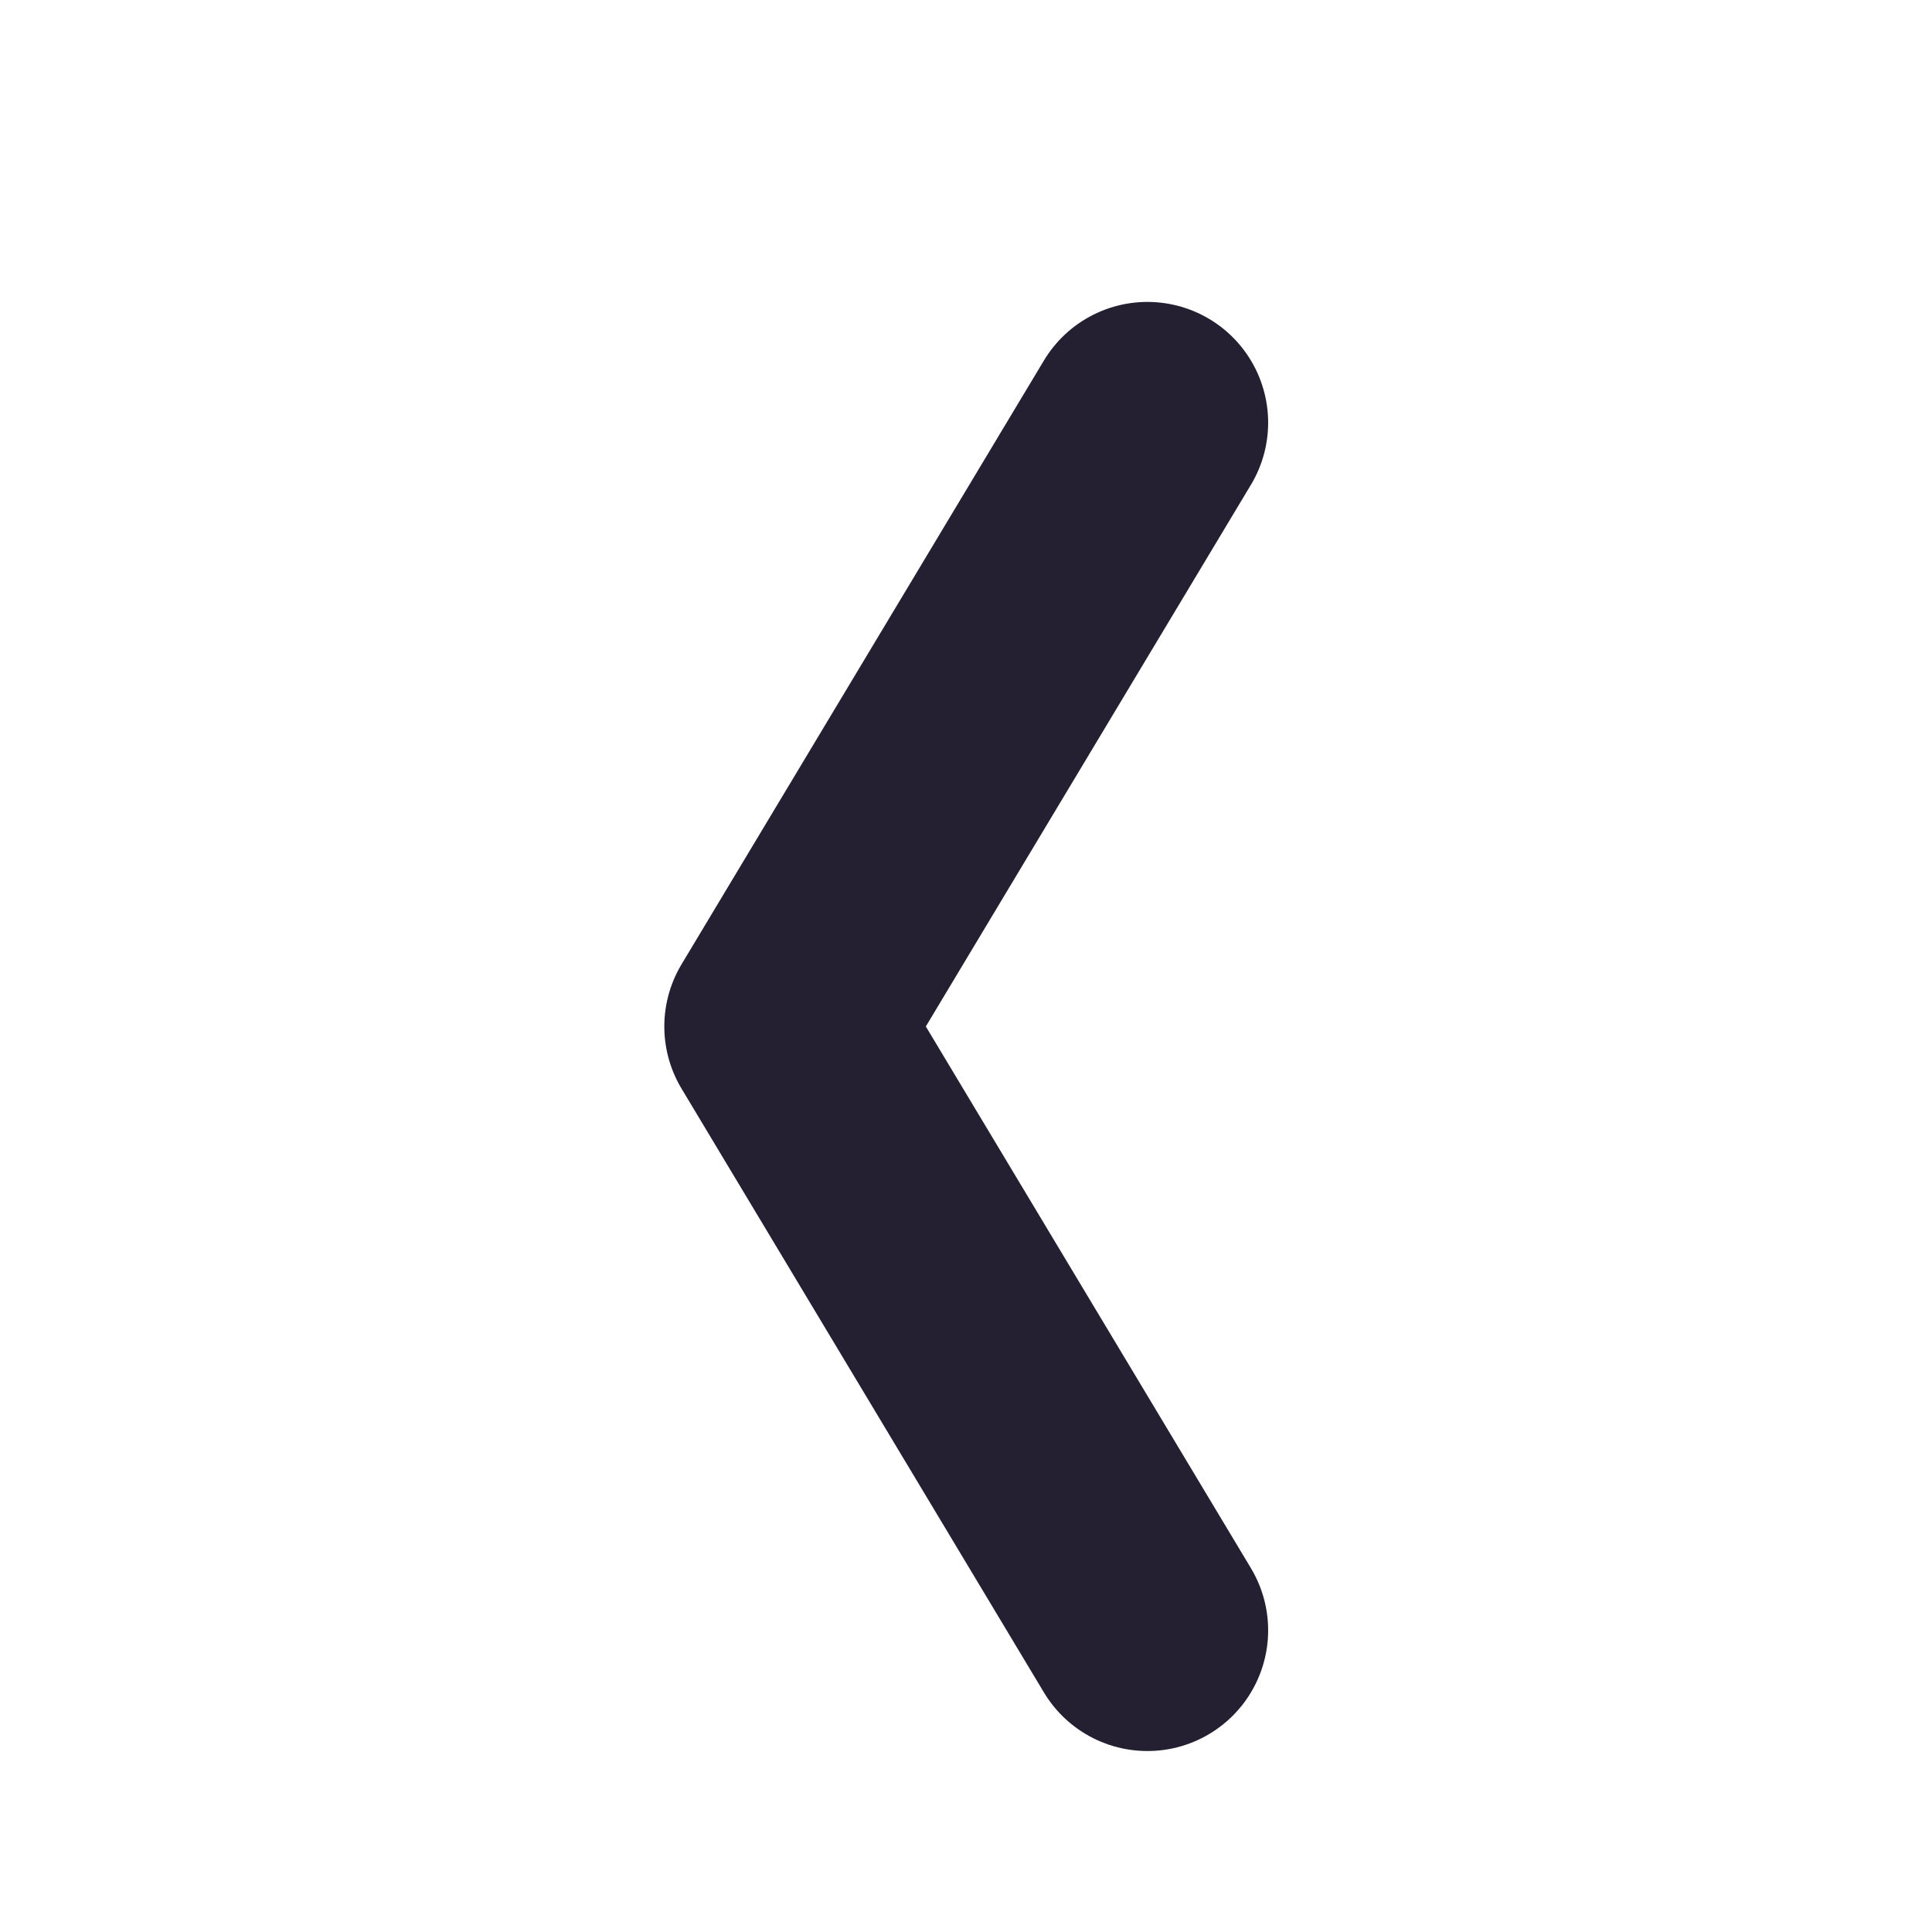
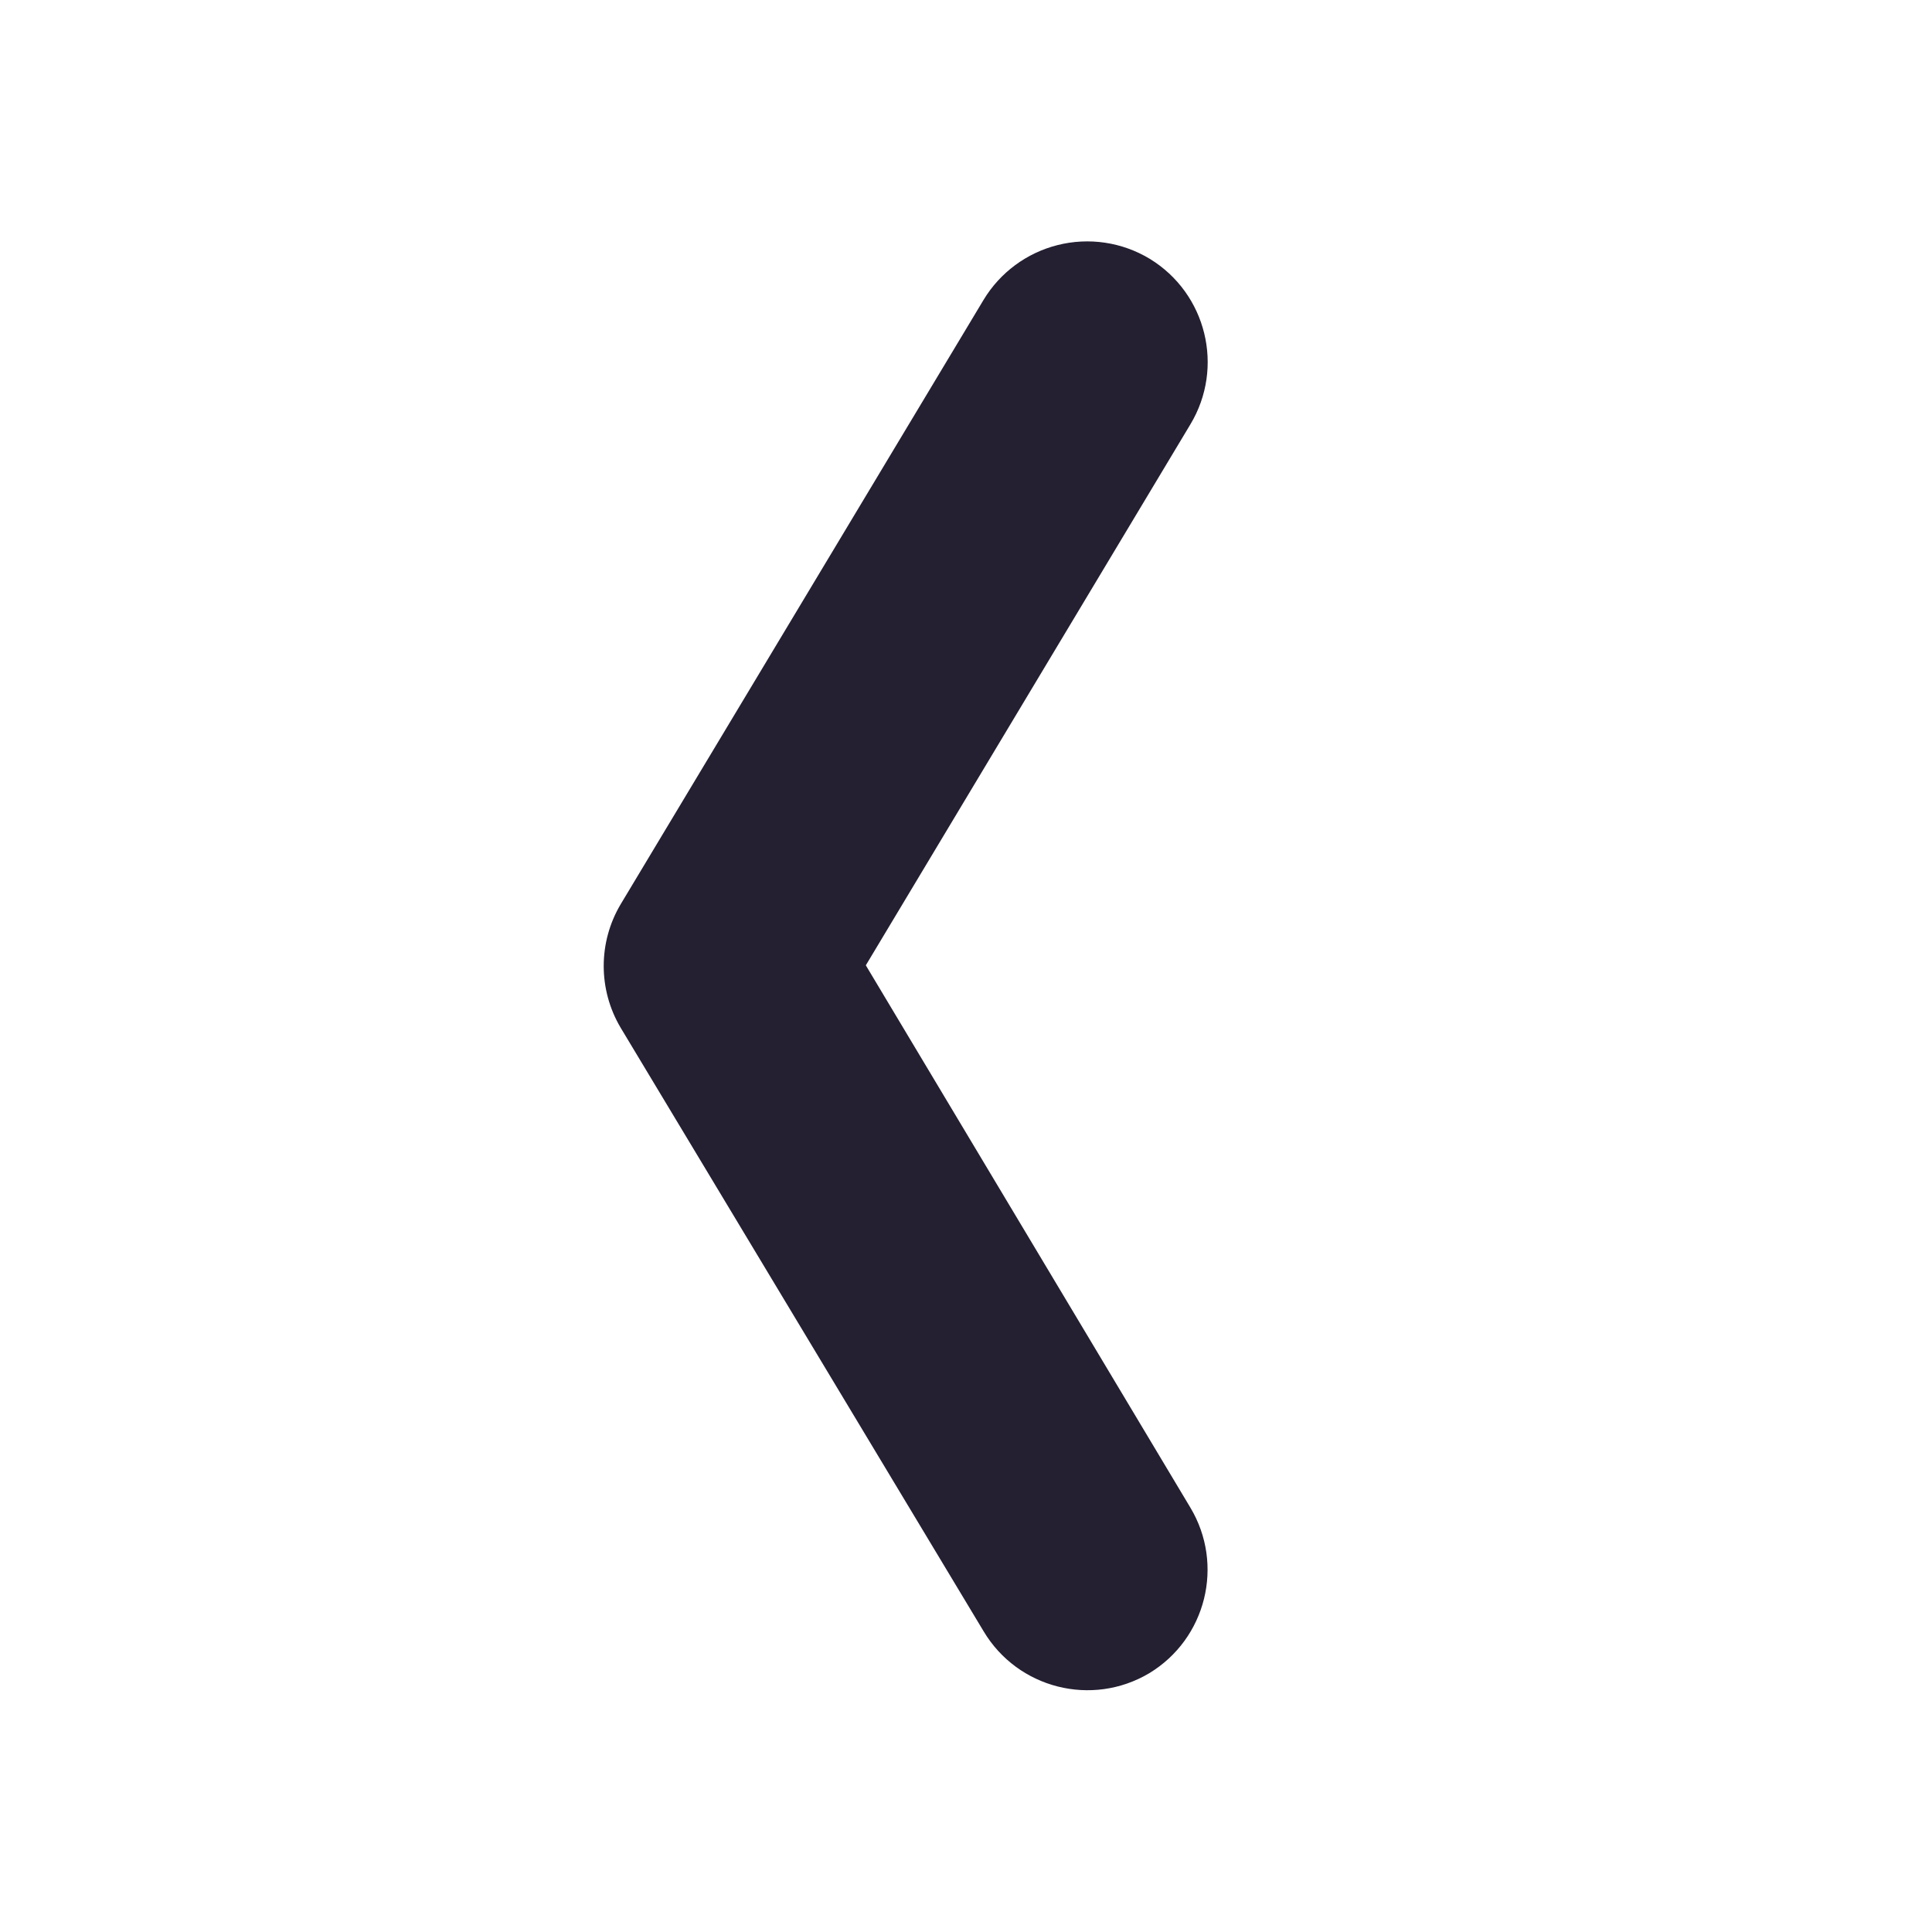
<svg xmlns="http://www.w3.org/2000/svg" width="16" height="16" viewBox="0 0 4.233 4.233" version="1.1" id="svg5">
  <defs id="defs2" />
  <g id="layer1">
-     <path style="fill:none;stroke:#241f31;stroke-width:0.529;stroke-linecap:round;stroke-linejoin:round;stroke-miterlimit:4;stroke-dasharray:none;stroke-opacity:1" d="M 2.514,0.926 1.72,2.249 2.514,3.572" id="path856" />
+     <path style="color:#000000;fill:#241f31;stroke-linecap:round;stroke-linejoin:round;-inkscape-stroke:none" d="M 2.317,0.537 A 0.265,0.265 0 0 0 2.155,0.657 L 1.36,1.981 a 0.265,0.265 0 0 0 0,0.271 l 0.795,1.322 a 0.265,0.265 0 0 0 0.363,0.092 0.265,0.265 0 0 0 0.09,-0.363 L 1.897,2.115 2.608,0.93 A 0.265,0.265 0 0 0 2.519,0.567 0.265,0.265 0 0 0 2.317,0.537 Z" id="path856" />
  </g>
</svg>
